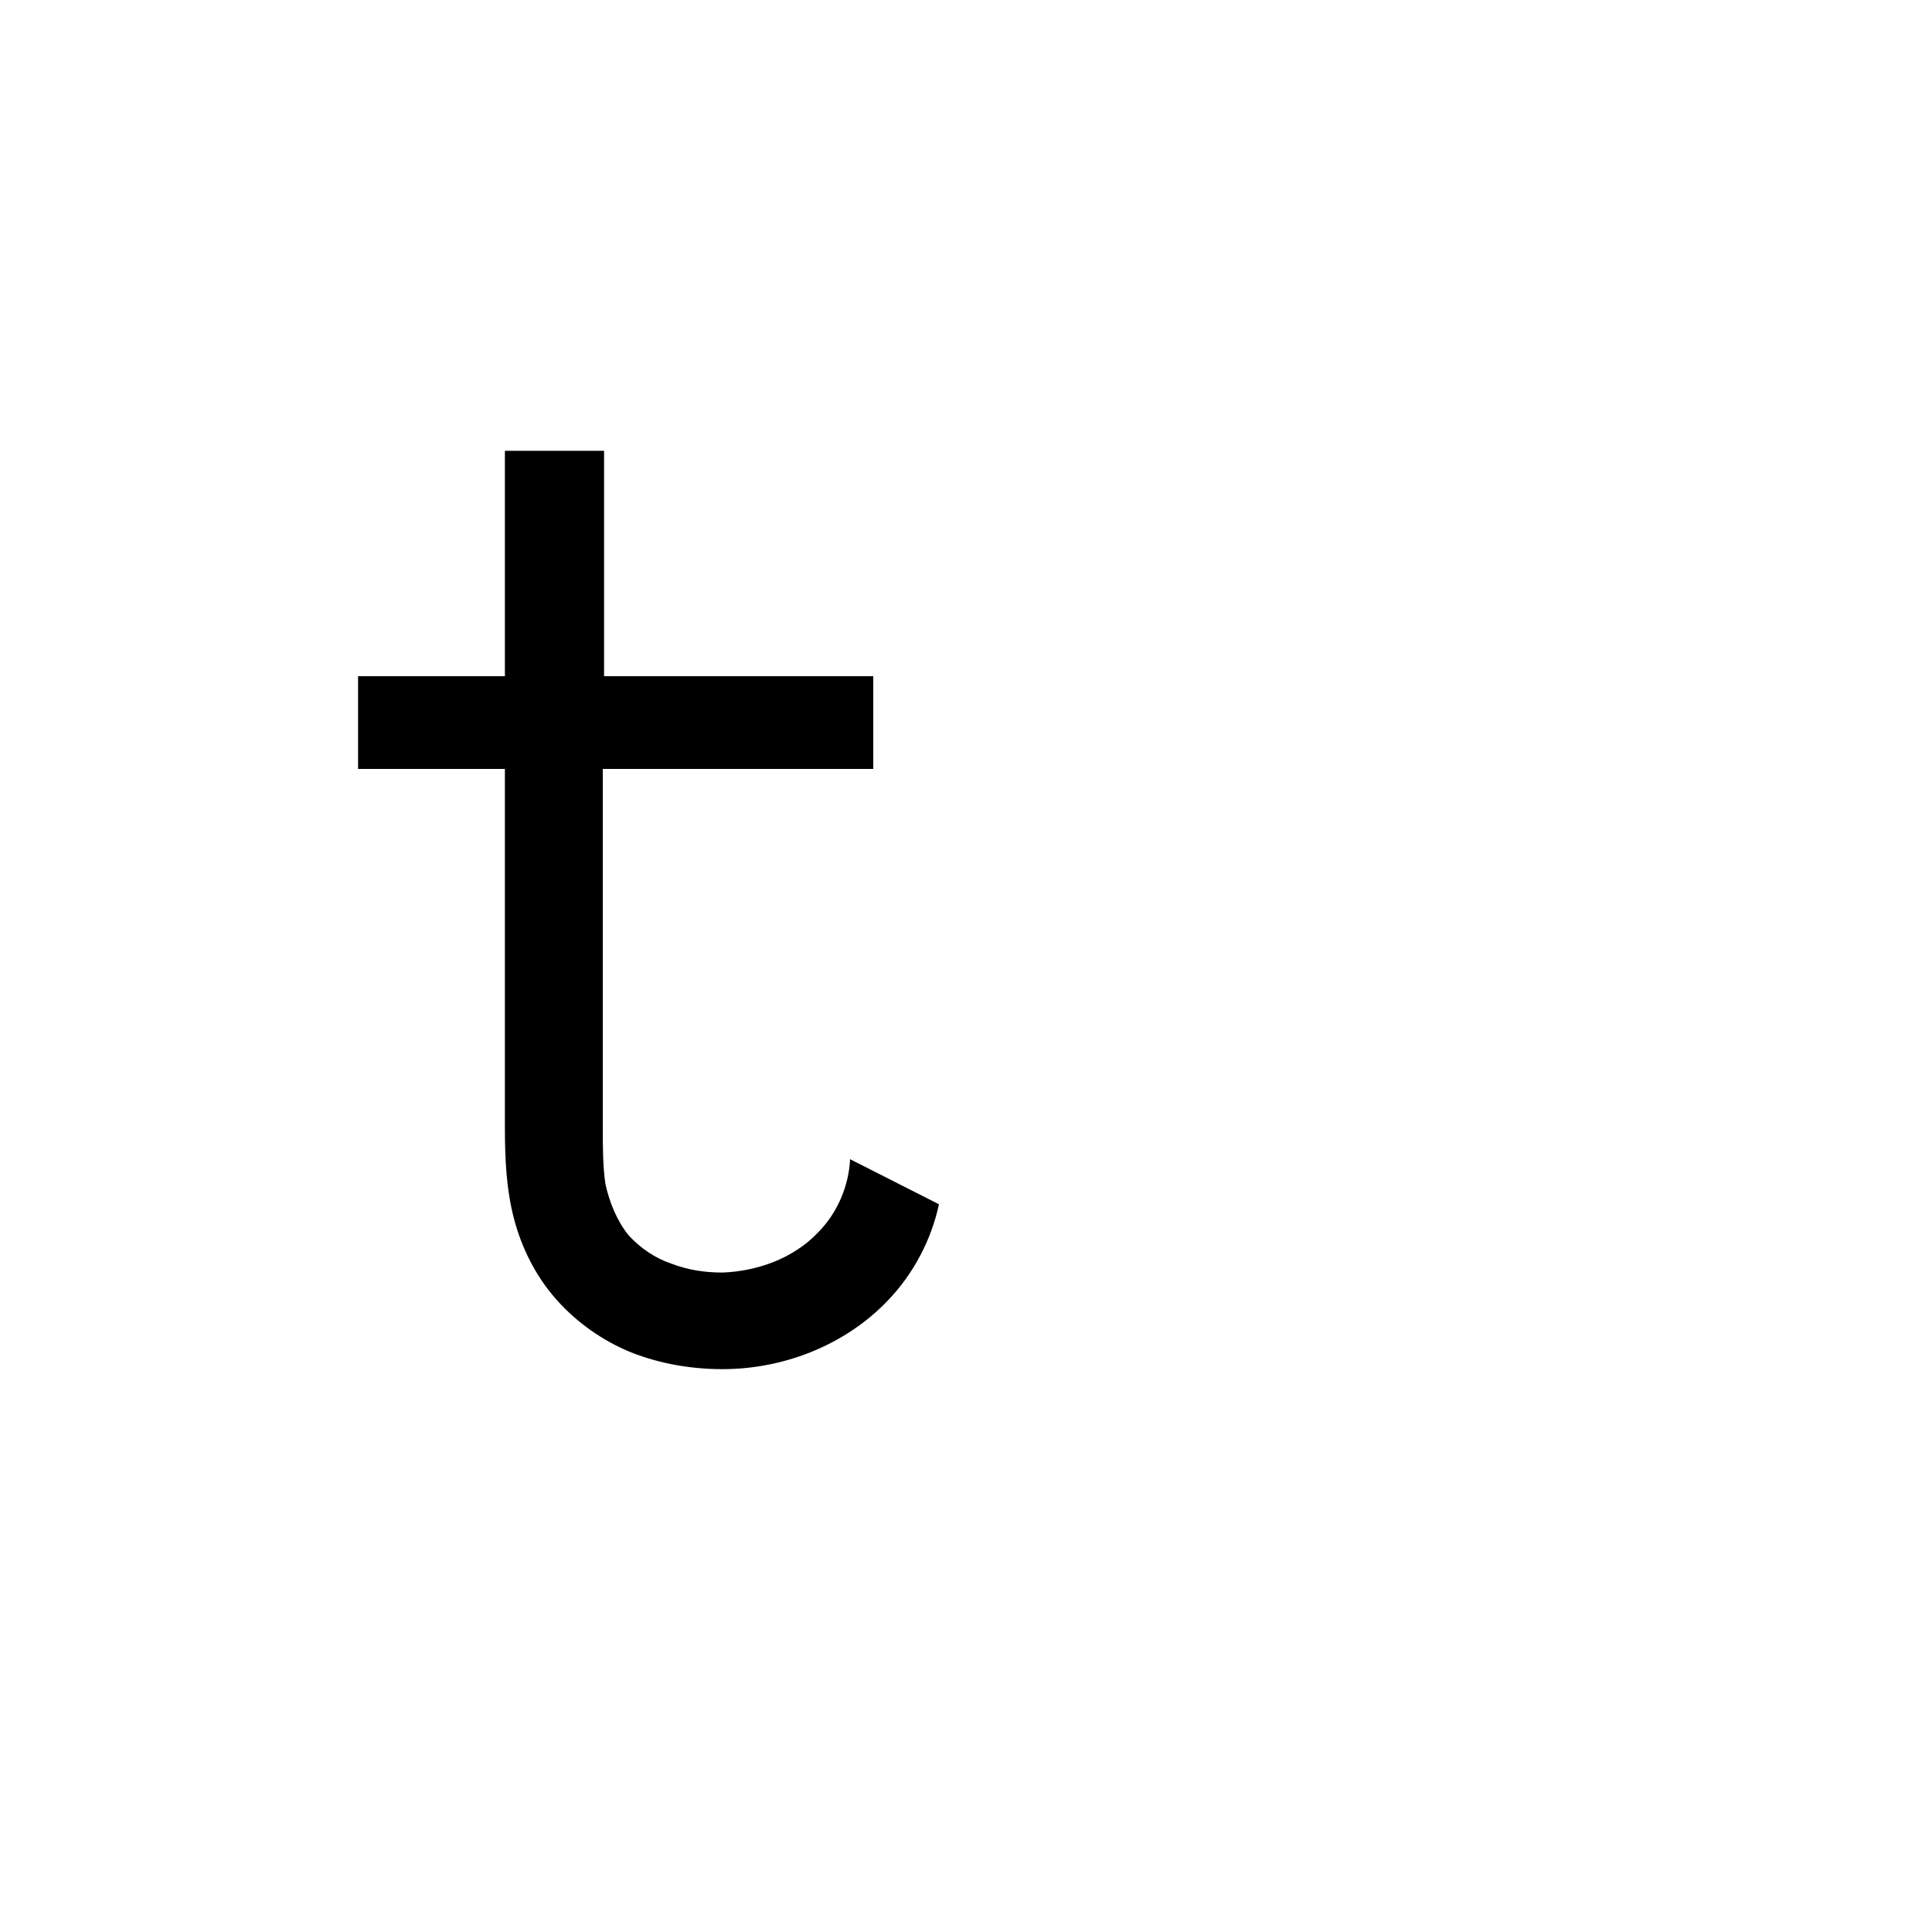
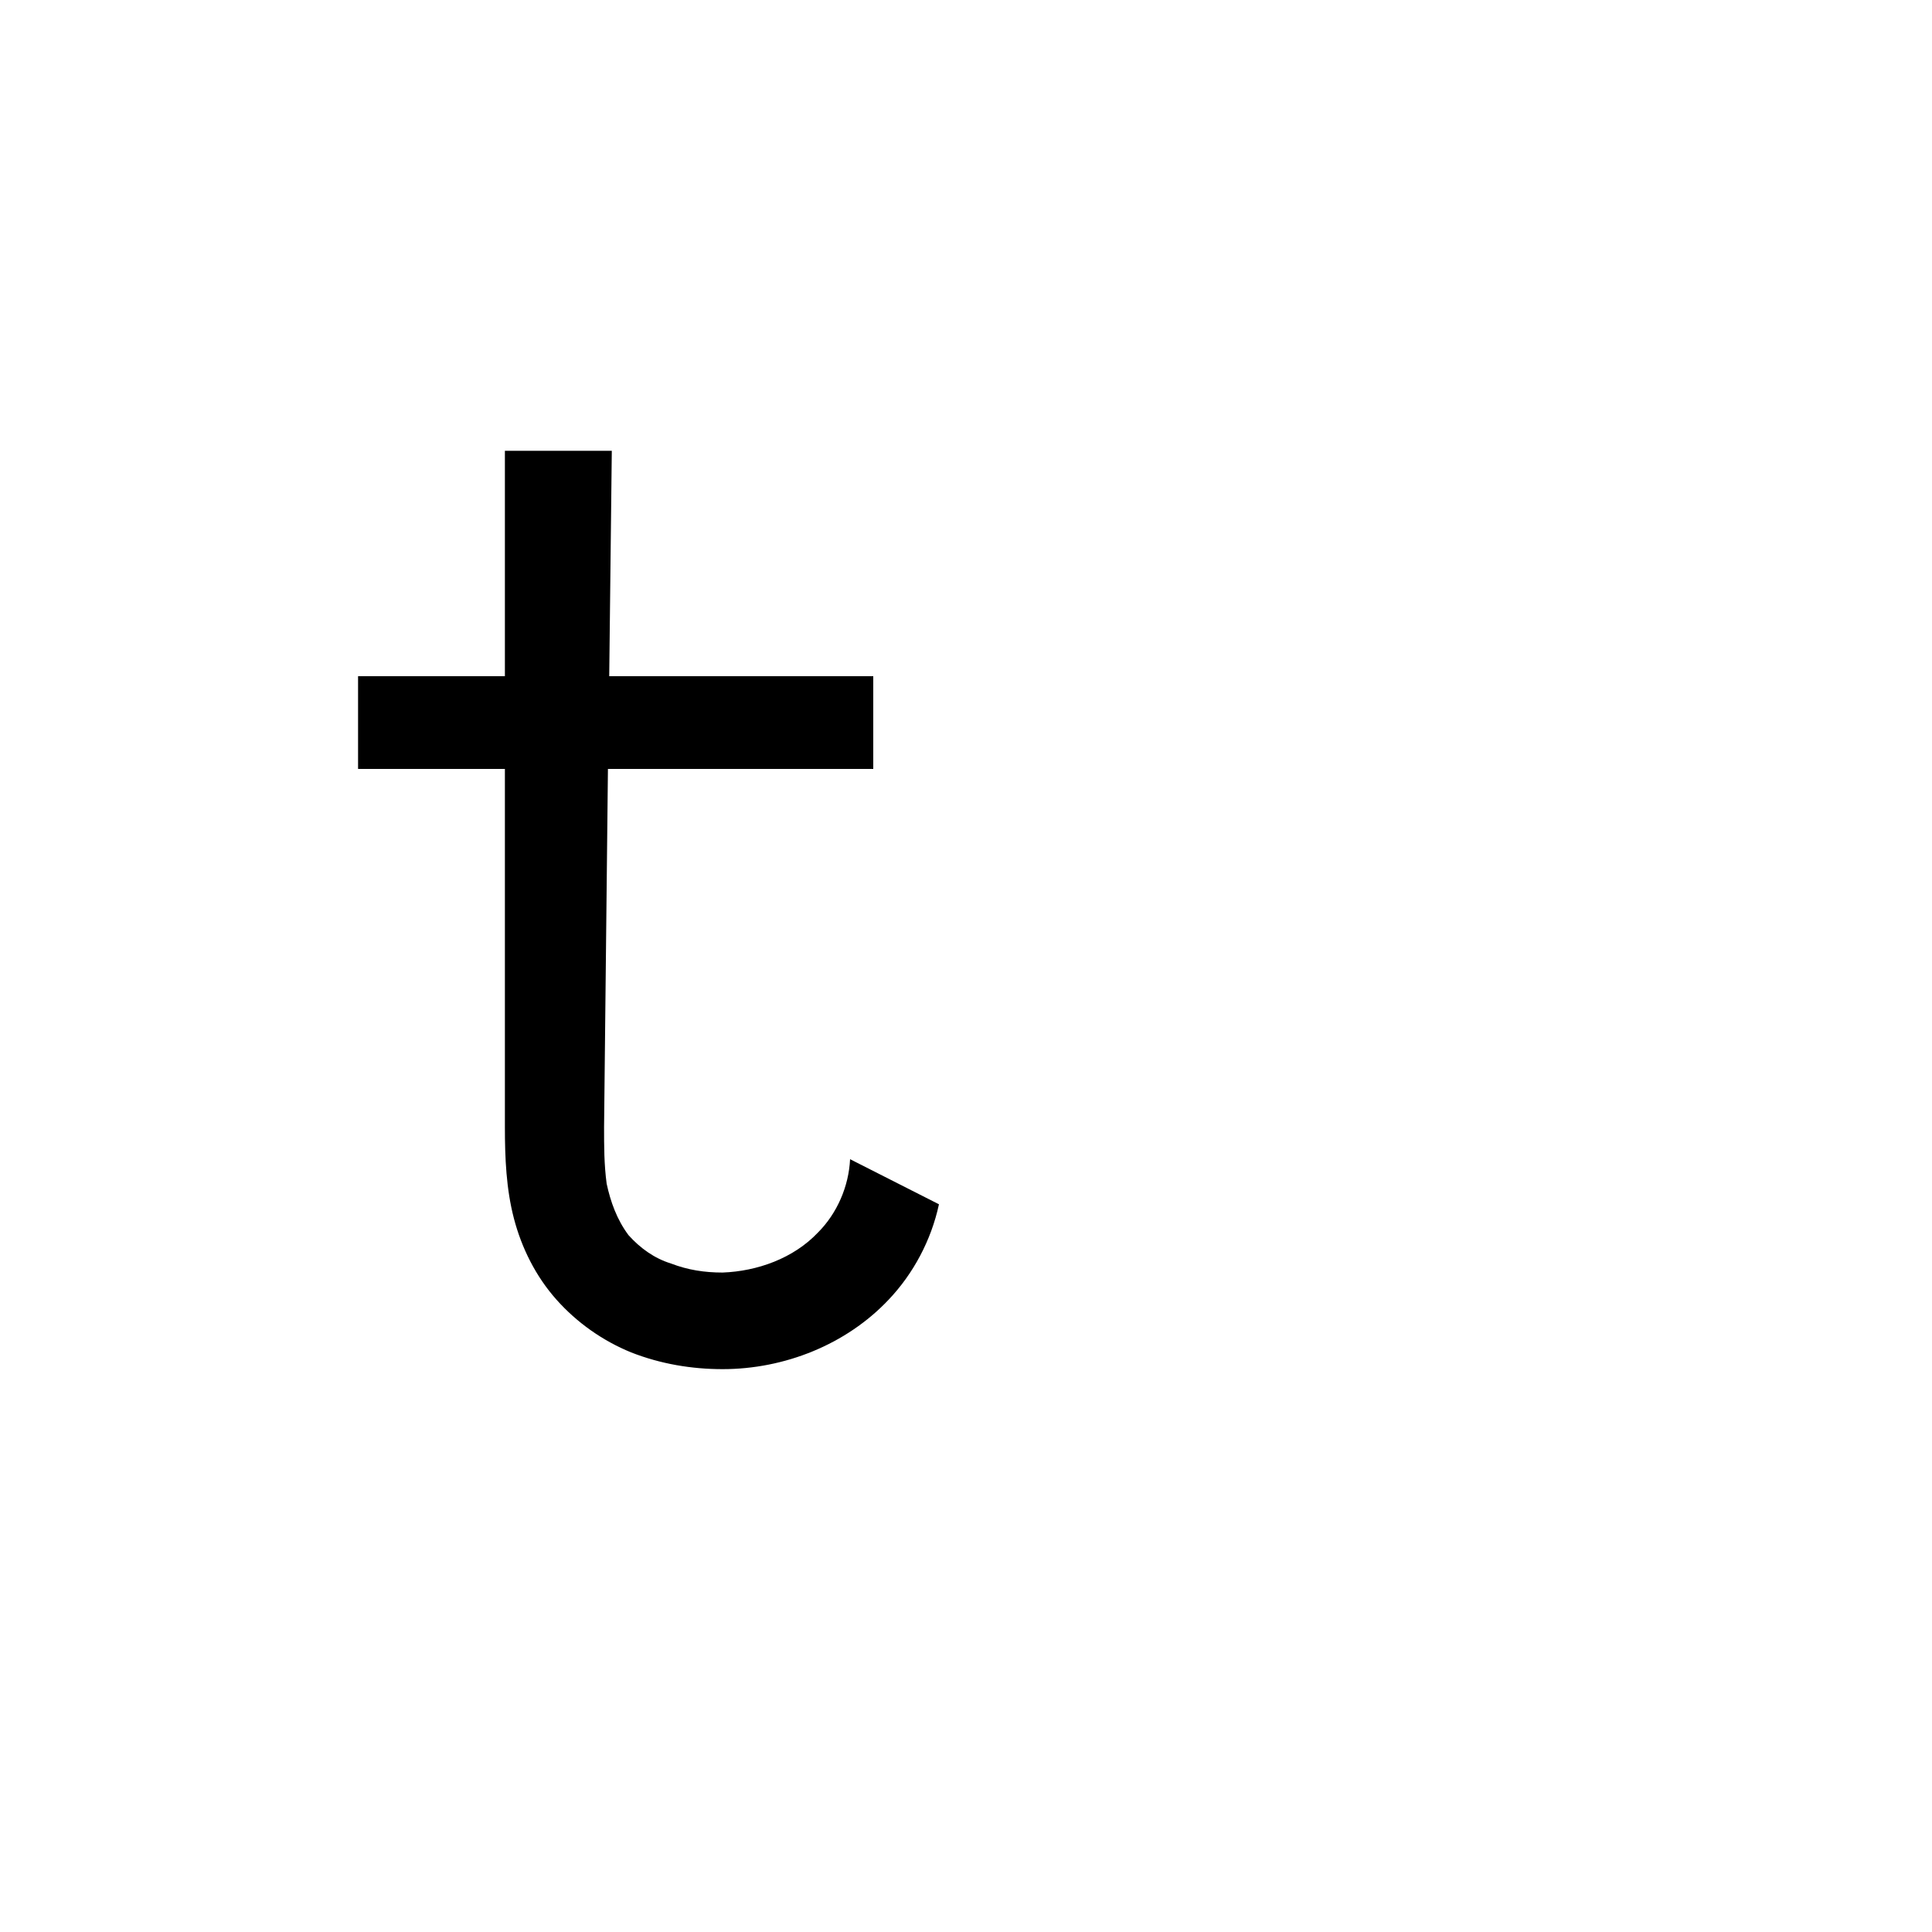
<svg xmlns="http://www.w3.org/2000/svg" viewBox="-0.25 -1.05 1.5 1.5">
-   <path d="M 0.24 -0 C 0.218 -0.009  0.198 -0.023  0.182 -0.041 C 0.166 -0.059  0.155 -0.081  0.149 -0.104 C 0.143 -0.127  0.142 -0.151  0.142 -0.175 L 0.142 -0.453 L 0.028 -0.453 L 0.028 -0.525 L 0.142 -0.525 L 0.142 -0.7 L 0.219 -0.7 L 0.219 -0.525 L 0.428 -0.525 L 0.428 -0.453 L 0.218 -0.453 L 0.218 -0.175 C 0.218 -0.16  0.218 -0.145  0.22 -0.131 C 0.223 -0.117  0.229 -0.102  0.238 -0.091 C 0.247 -0.081  0.259 -0.073  0.271 -0.069 C 0.284 -0.064  0.297 -0.062  0.311 -0.062 C 0.338 -0.063  0.366 -0.073  0.385 -0.093 C 0.4 -0.108  0.409 -0.129  0.41 -0.15 L 0.479 -0.115 C 0.473 -0.087  0.459 -0.061  0.44 -0.041 C 0.407 -0.006  0.359 0.013  0.311 0.013 C 0.287 0.013  0.263 0.009  0.24 -0 Z" fill="black" />
+   <path d="M 0.24 -0 C 0.218 -0.009  0.198 -0.023  0.182 -0.041 C 0.166 -0.059  0.155 -0.081  0.149 -0.104 C 0.143 -0.127  0.142 -0.151  0.142 -0.175 L 0.142 -0.453 L 0.028 -0.453 L 0.028 -0.525 L 0.142 -0.525 L 0.142 -0.7 L 0.225 -0.7 L 0.223 -0.525 L 0.428 -0.525 L 0.428 -0.453 L 0.222 -0.453 L 0.219 -0.175 C 0.219 -0.16  0.219 -0.146  0.221 -0.131 C 0.224 -0.117  0.229 -0.103  0.238 -0.091 C 0.247 -0.081  0.258 -0.073  0.271 -0.069 C 0.284 -0.064  0.297 -0.062  0.311 -0.062 C 0.338 -0.063  0.366 -0.073  0.385 -0.093 C 0.4 -0.108  0.409 -0.129  0.41 -0.15 L 0.479 -0.115 C 0.473 -0.087  0.459 -0.061  0.44 -0.041 C 0.407 -0.006  0.359 0.013  0.311 0.013 C 0.287 0.013  0.263 0.009  0.24 -0 Z" fill="black" />
</svg>
